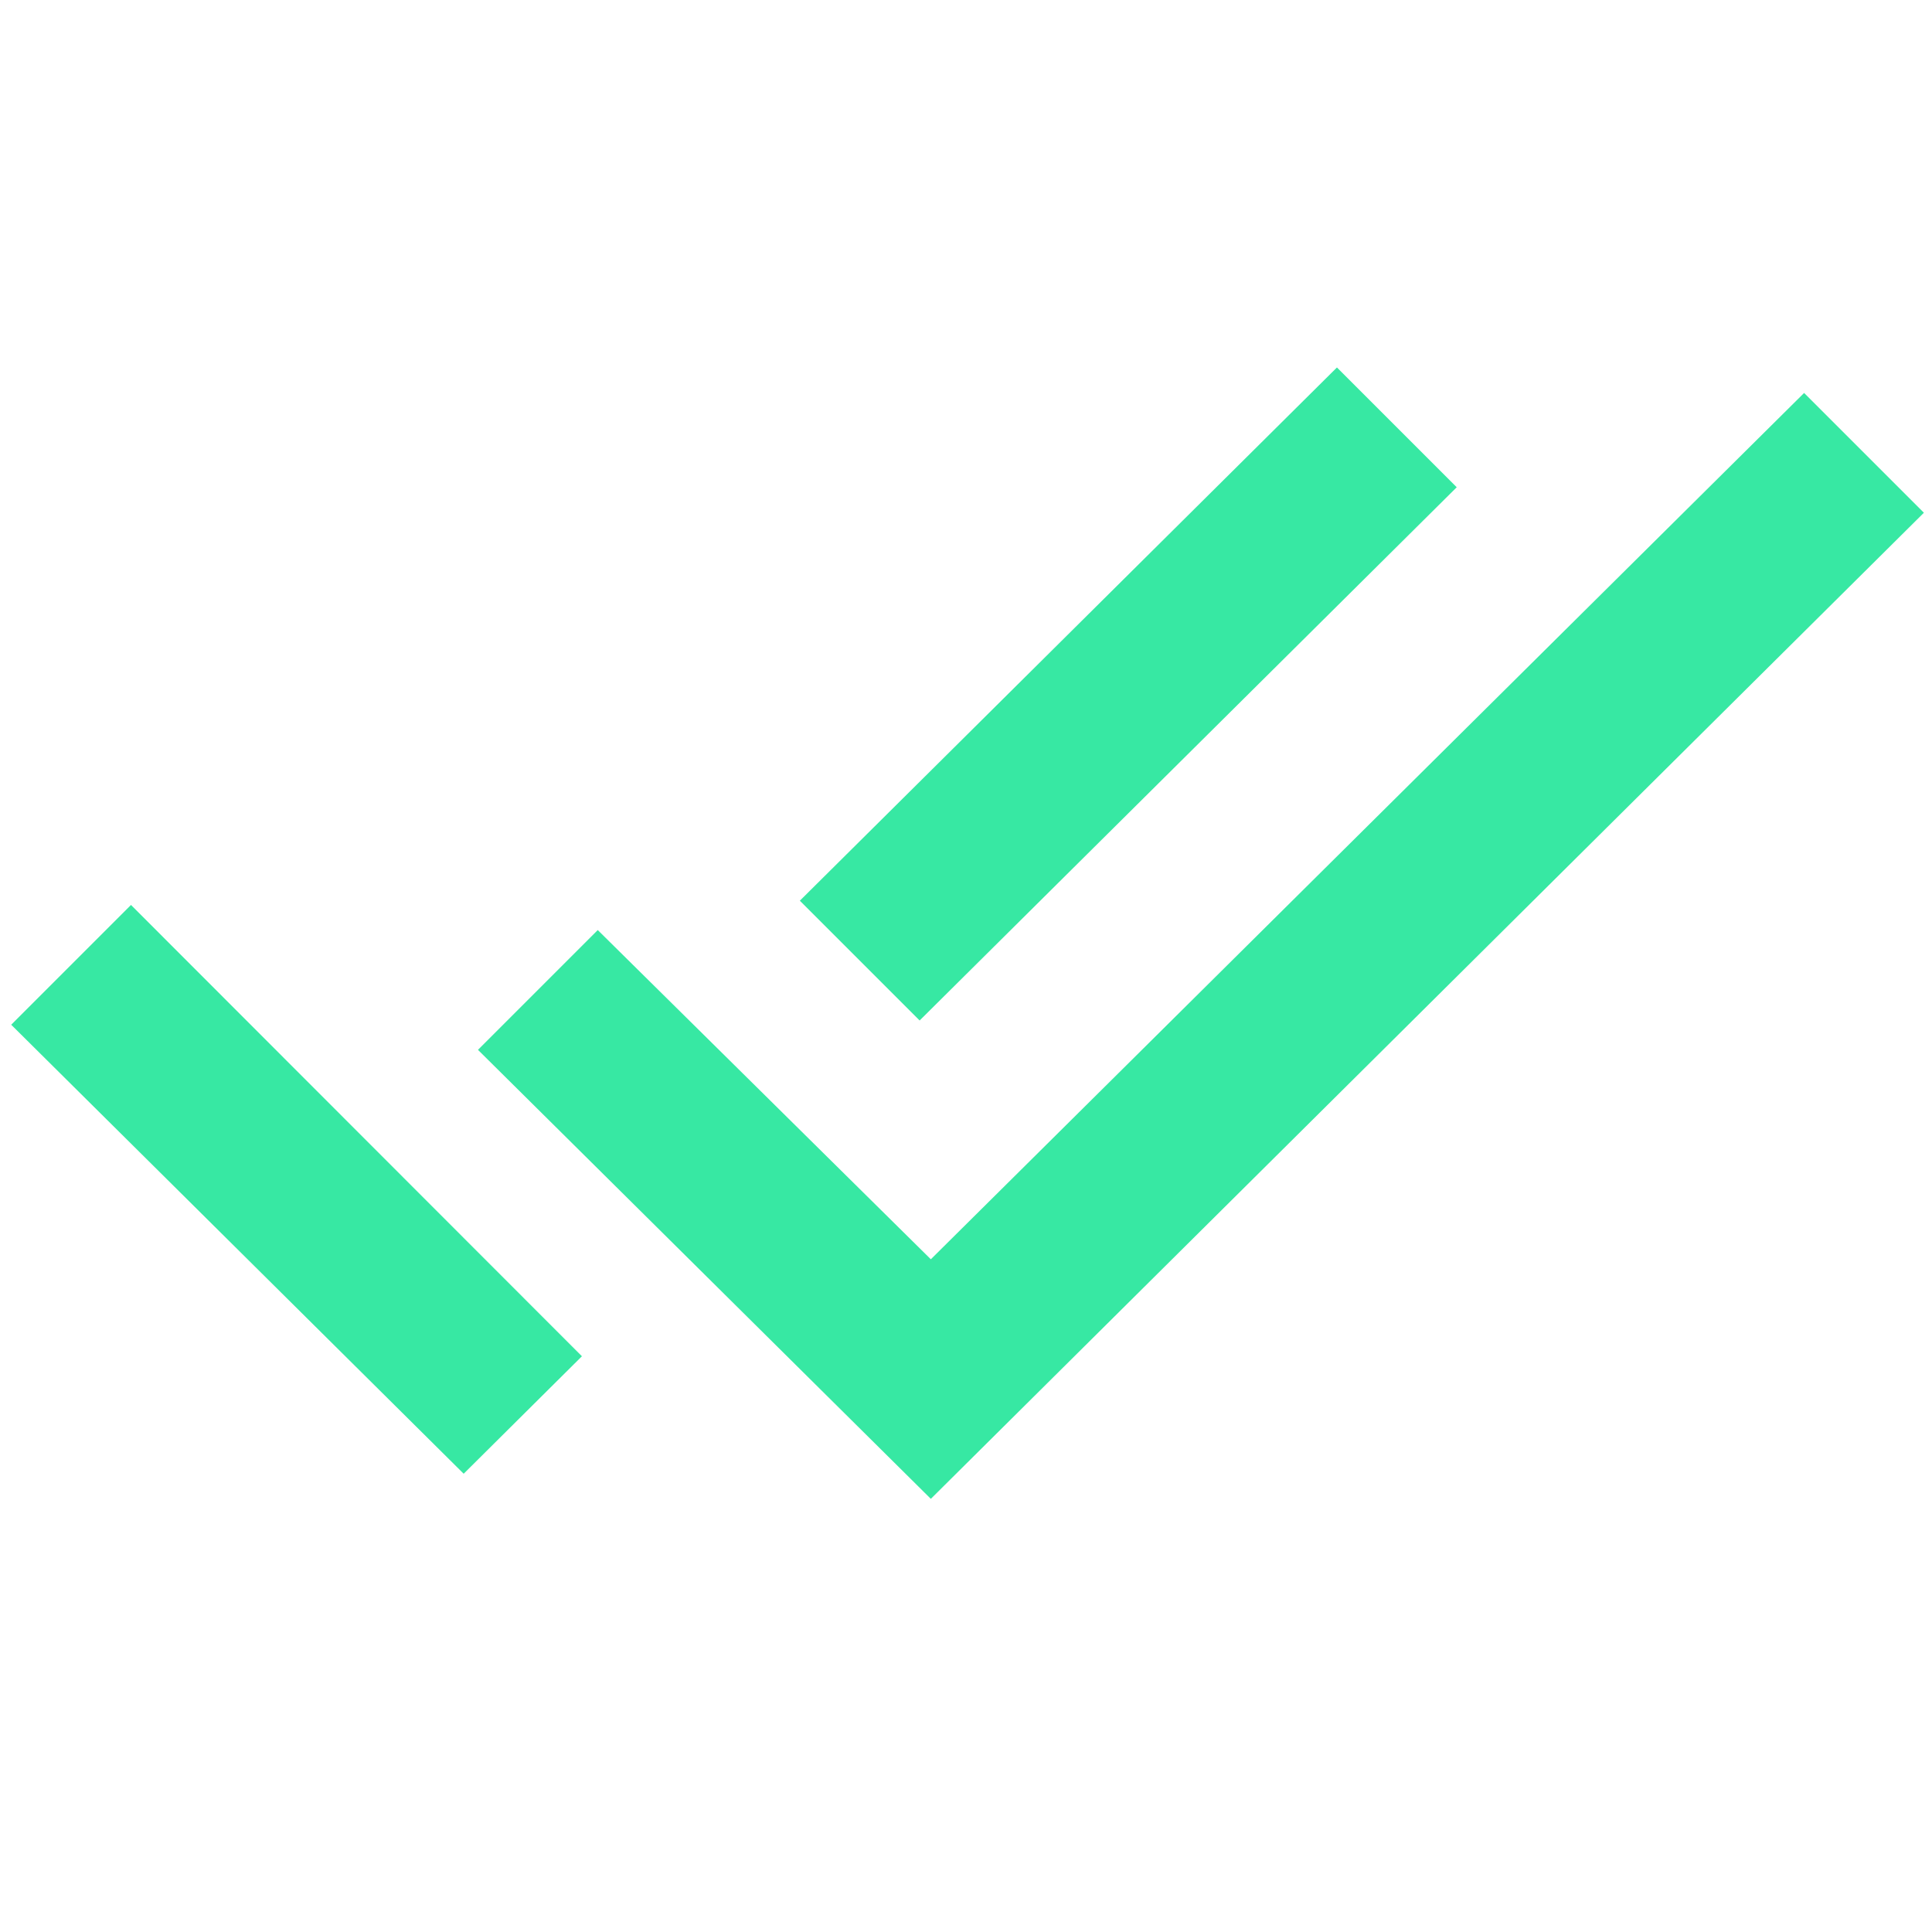
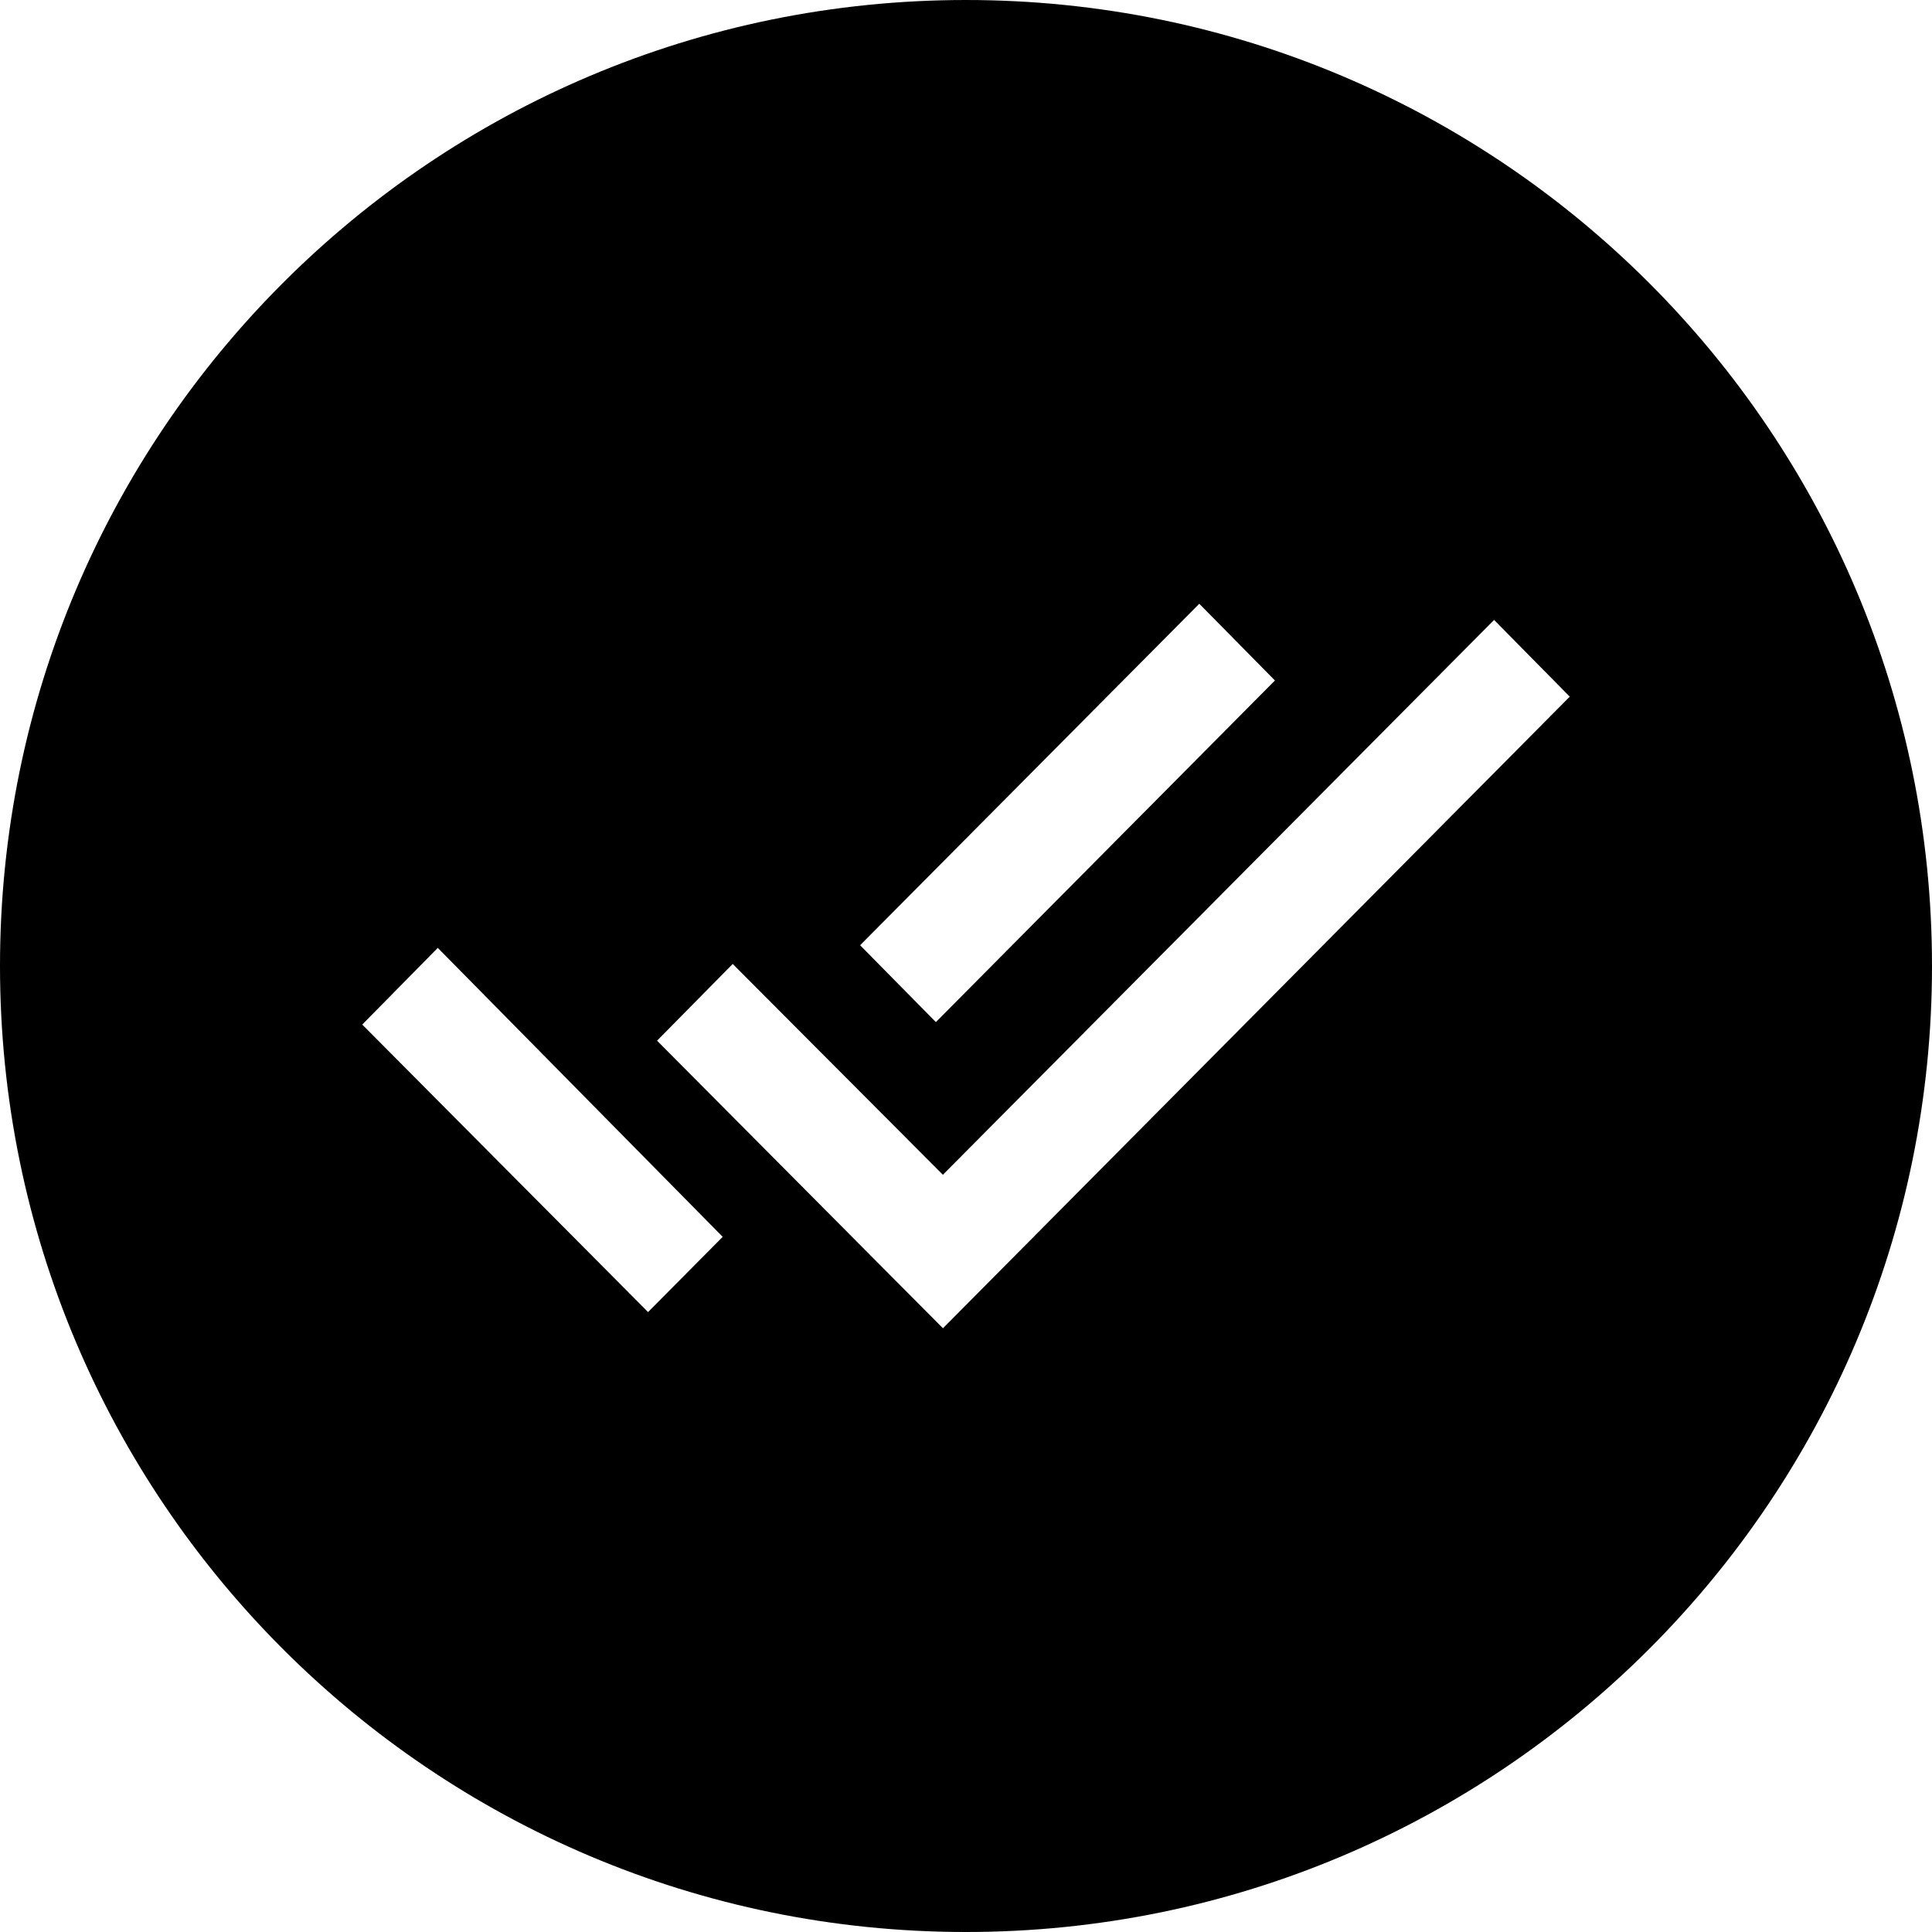
- <svg xmlns="http://www.w3.org/2000/svg" version="1.1" id="CRED" x="0px" y="0px" viewBox="0 0 500 500" style="enable-background:new 0 0 500 500;" xml:space="preserve">
-   <style type="text/css">
- 	.st0{fill-rule:evenodd;clip-rule:evenodd;fill:#37E8A3;}
- </style>
-   <polygon id="ion-android-checkbox-outline---Ionicons" class="st0" points="154.7,240.7 240.9,325.9 466.9,101.7 497.9,132.7   240.9,387.9 123.7,271.7 " />
-   <path id="Combined-Shape" class="st0" d="M207,233.1l139-138l31,31l-139,138L207,233.1z M150.6,351l-30.6,30.4L2.9,265.2l31-31  L150.6,351z" />
+ <svg xmlns="http://www.w3.org/2000/svg" viewBox="0 0 32 32">
+   <path d="M16 32C7.163 32 0 24.837 0 16S7.163 0 16 0s16 7.163 16 16-7.163 16-16 16zm-3.864-16.034l-1.253 1.271L15.618 22 26 11.539l-1.253-1.271-9.13 9.19zm2.11-.31l1.255 1.273 5.616-5.658L19.864 10zm-2.276 4.83L7.251 15.7 6 16.97l4.734 4.762z" fill-rule="evenodd" />
</svg>
